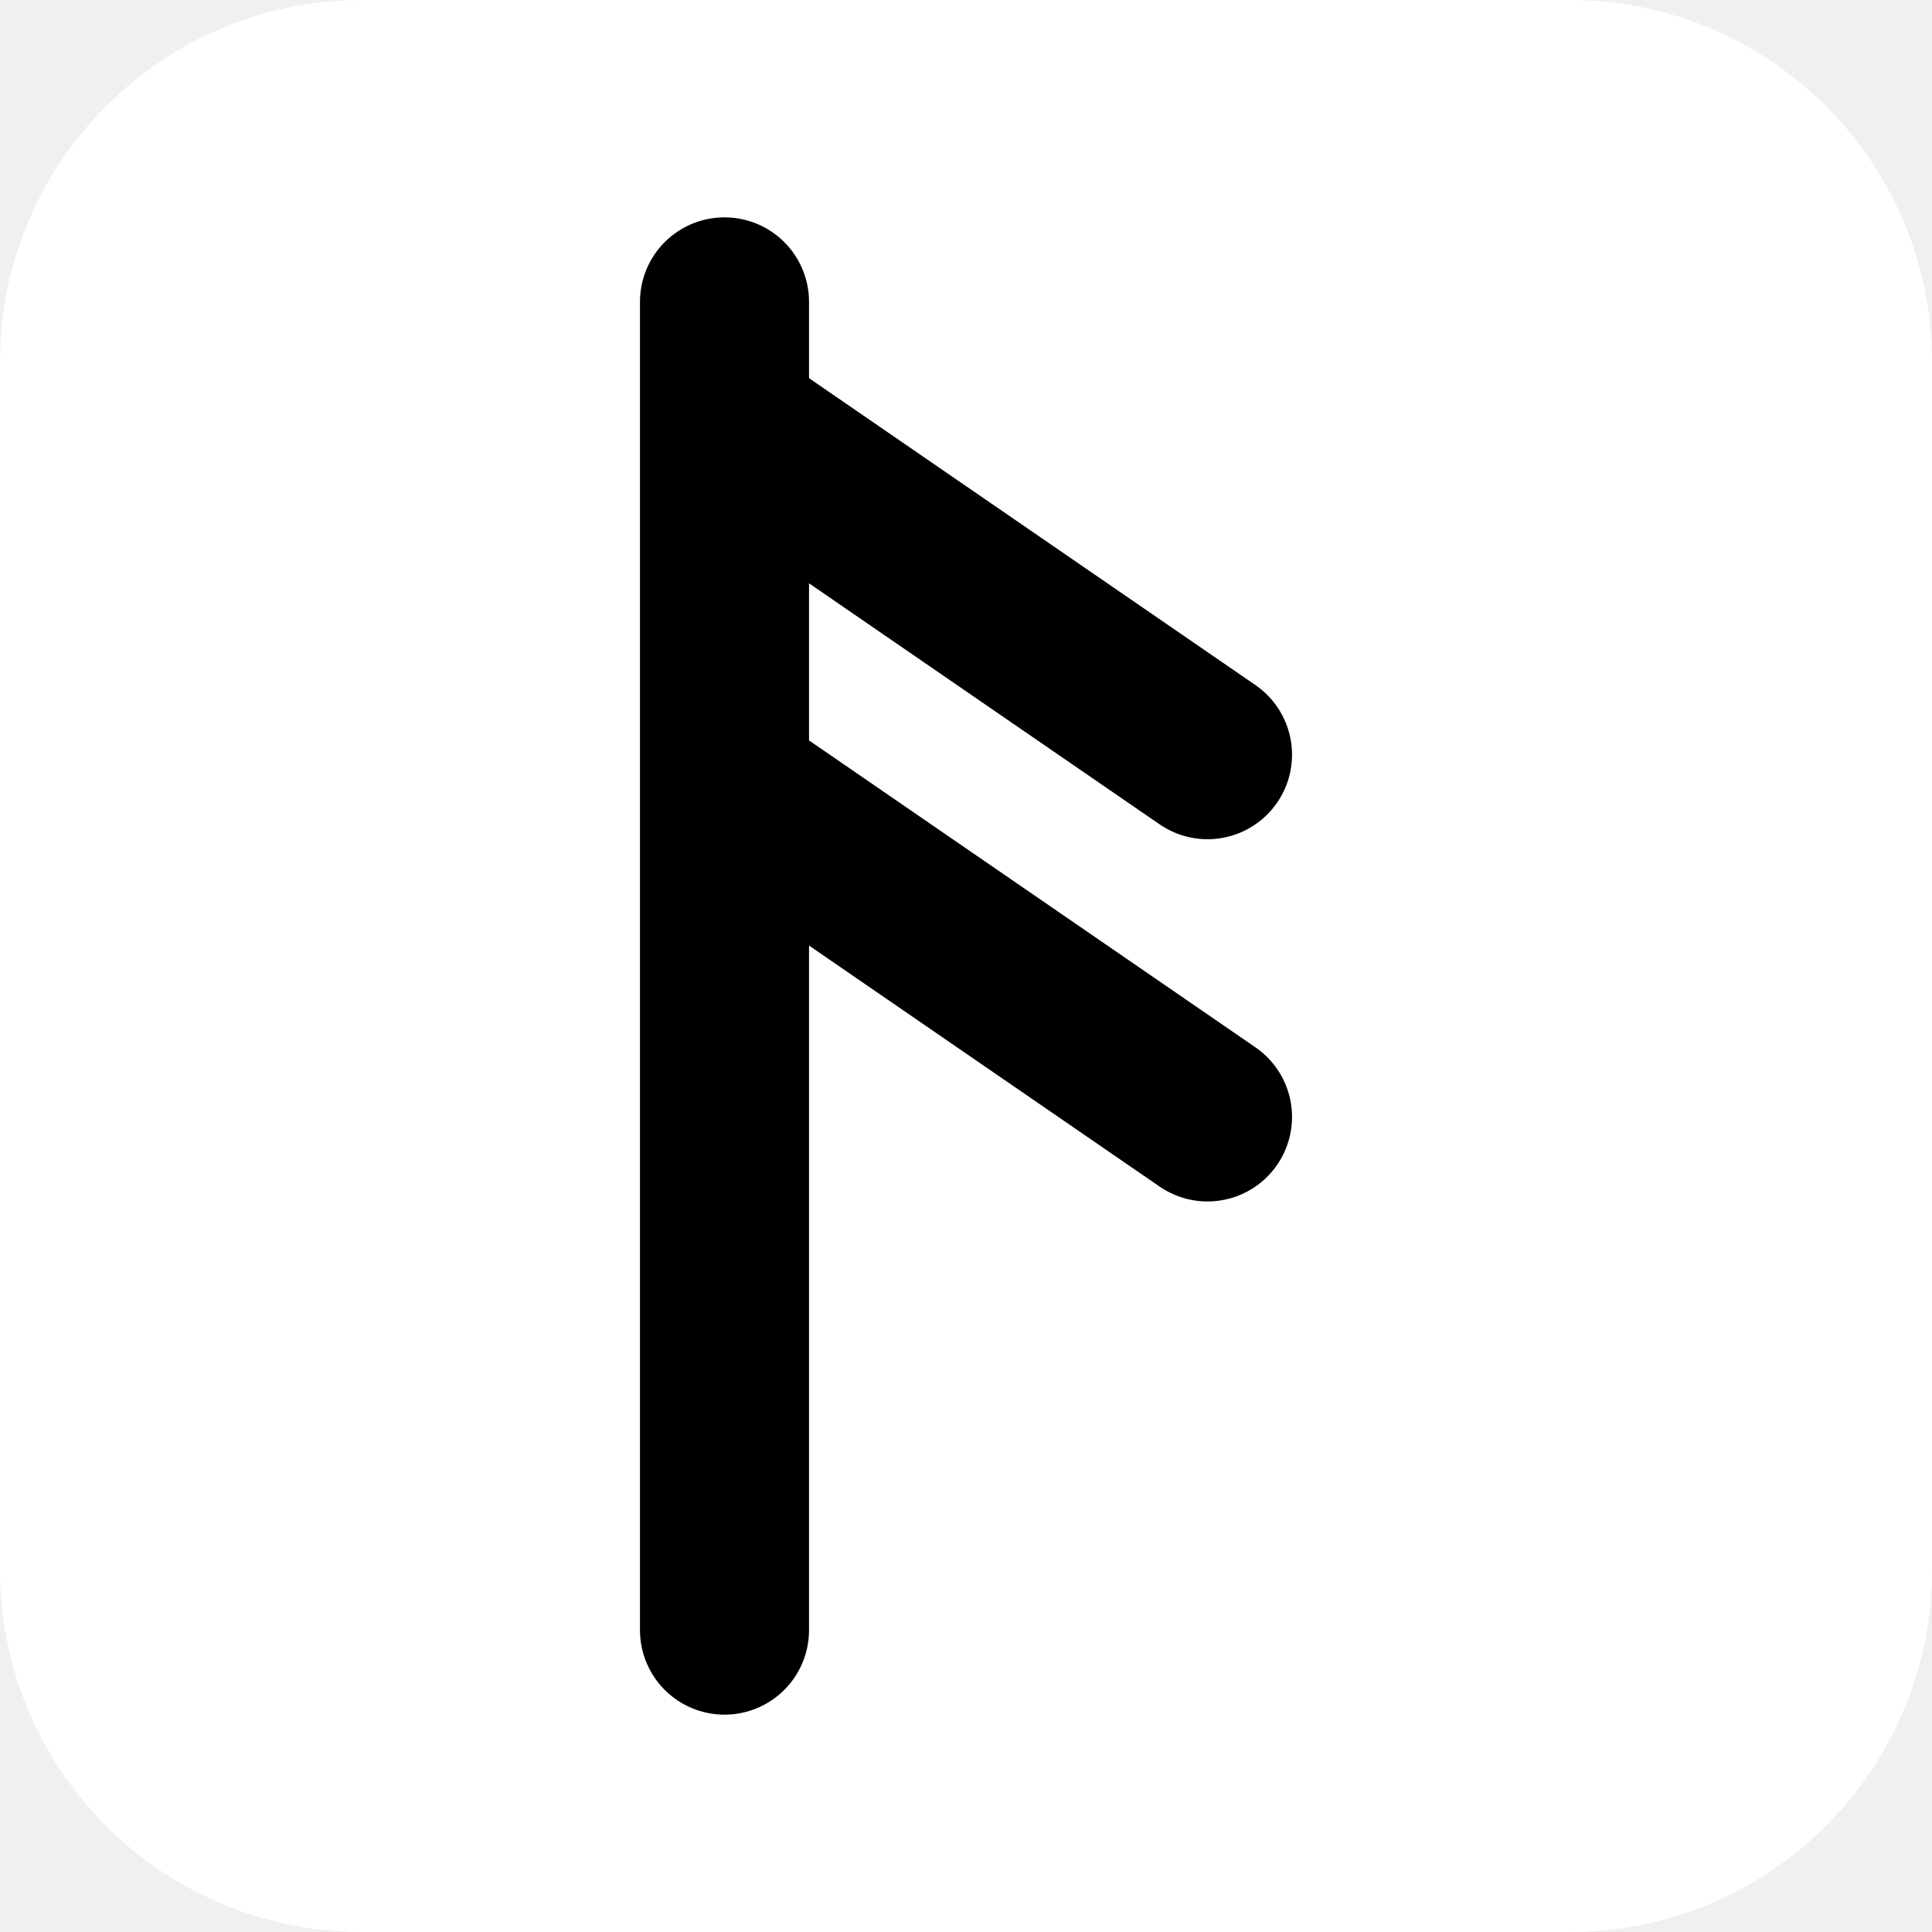
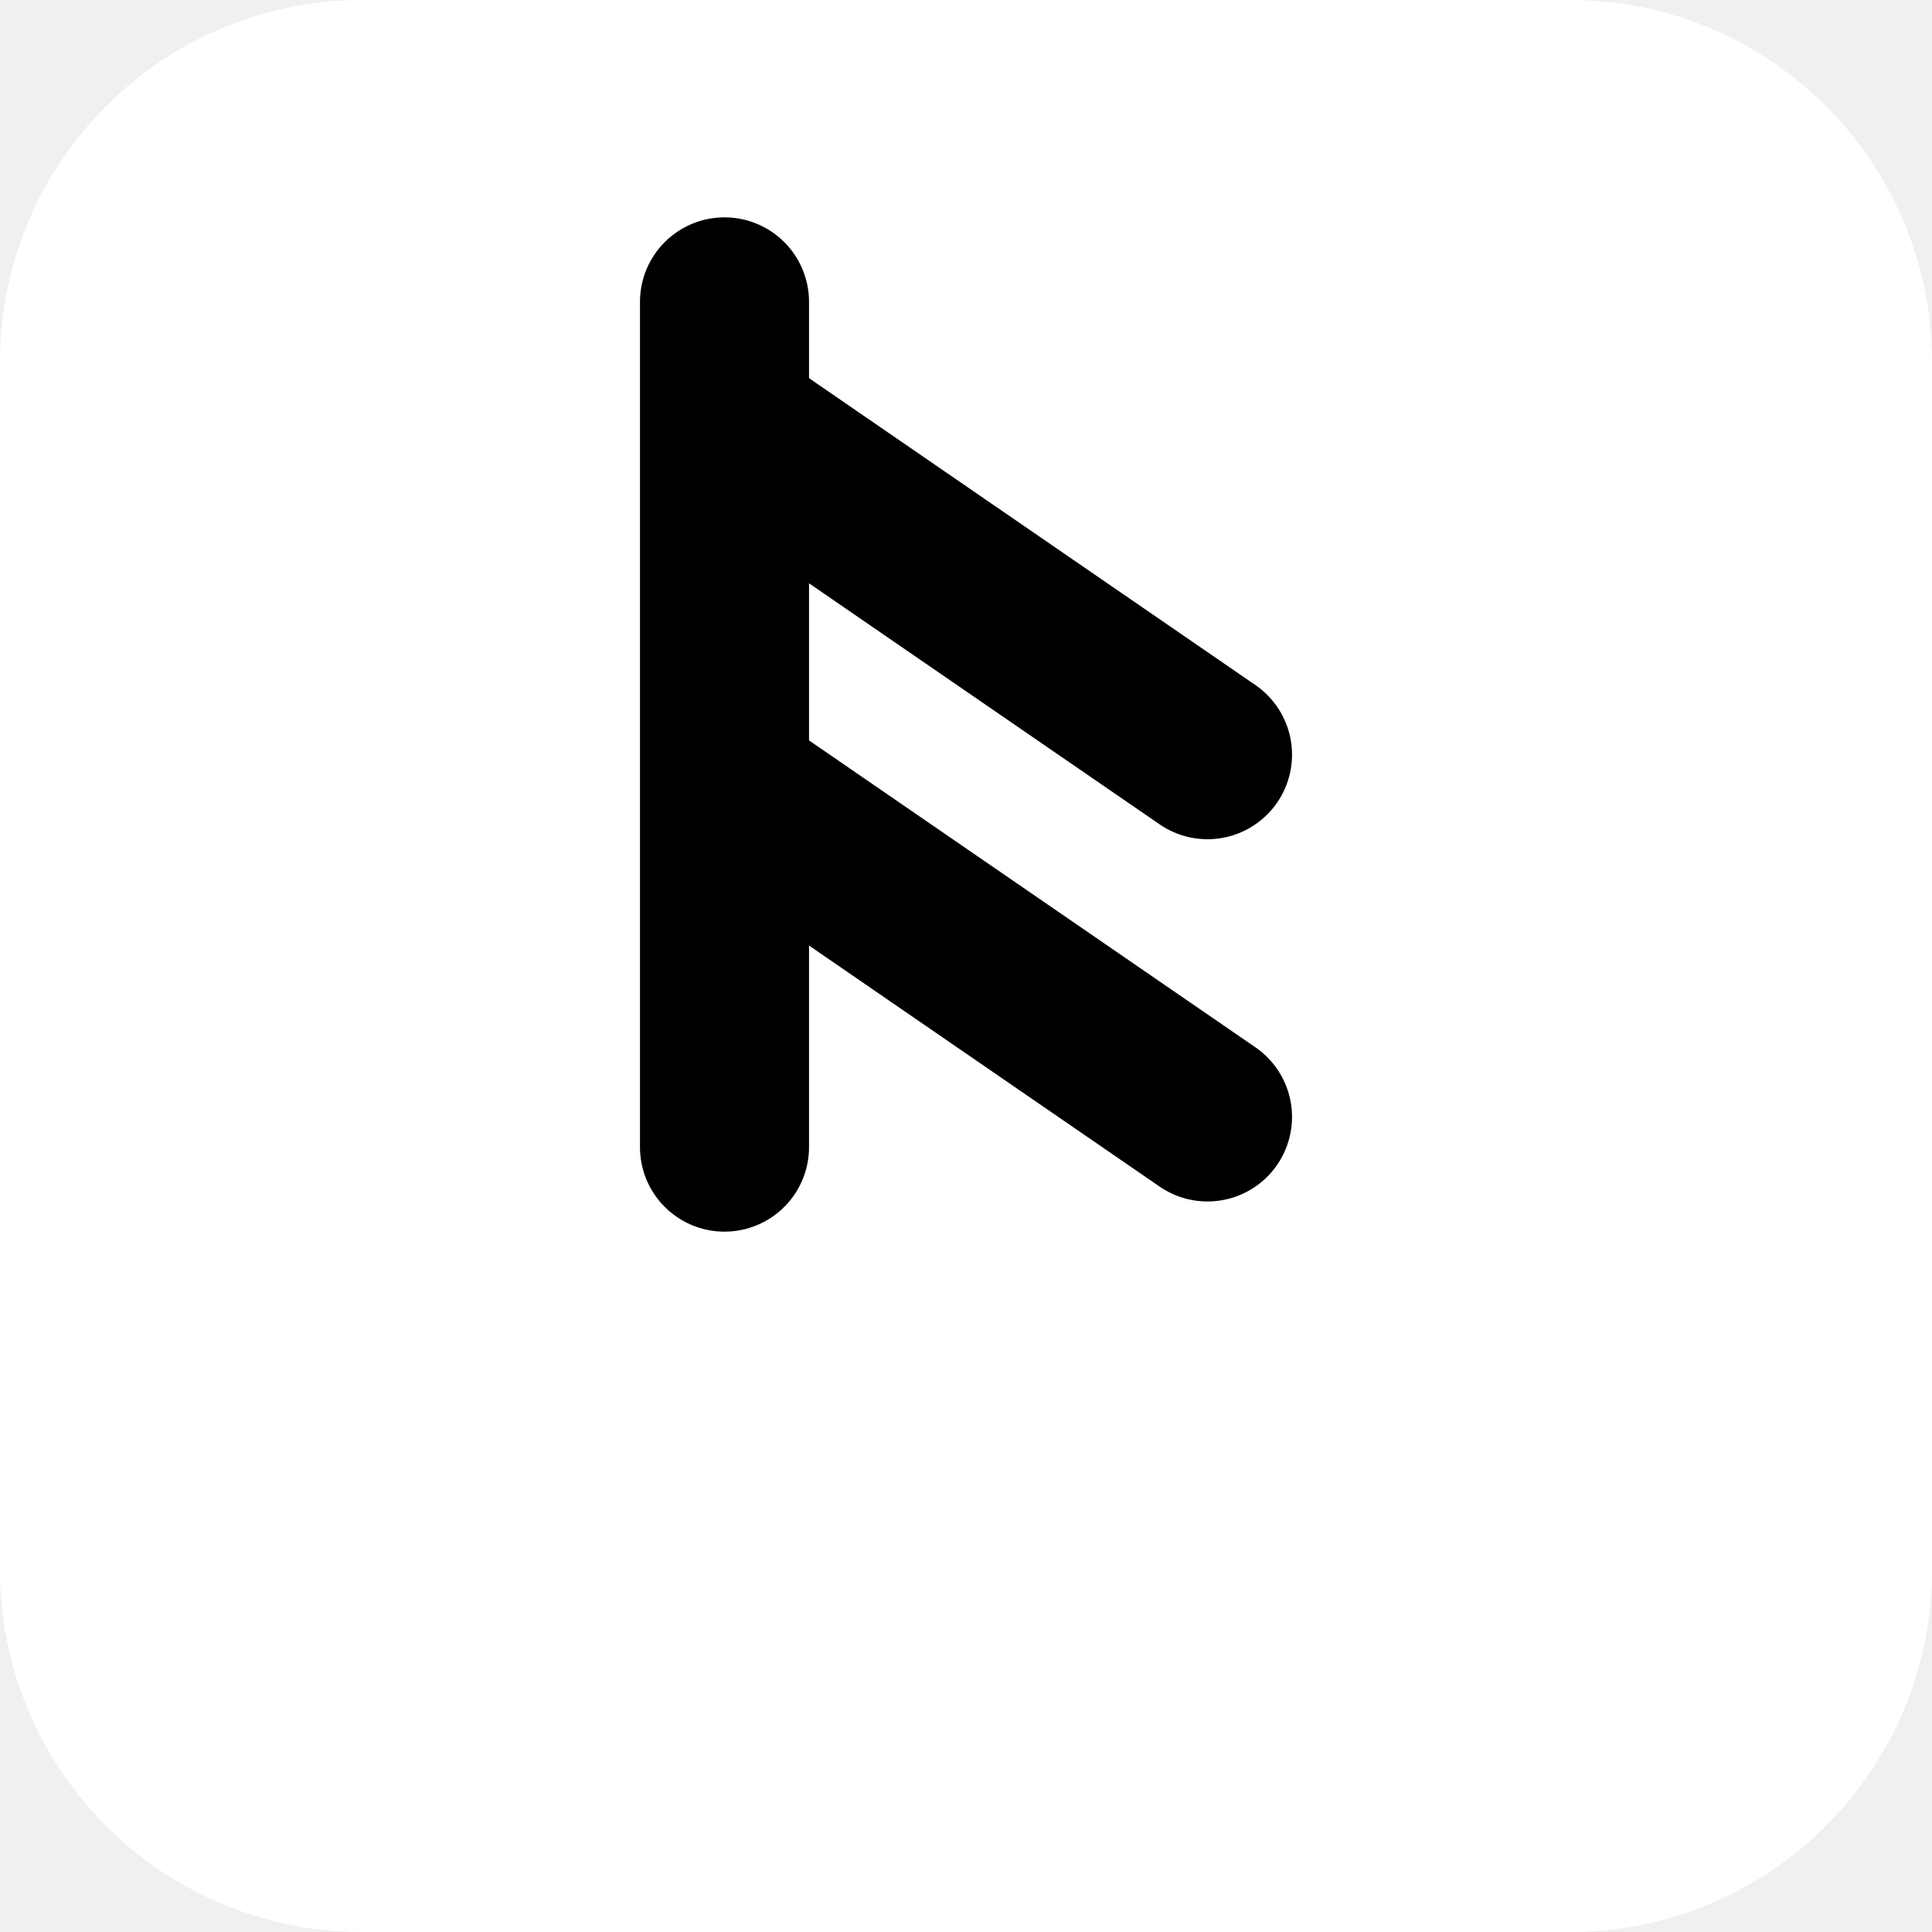
<svg xmlns="http://www.w3.org/2000/svg" viewBox="0 0 32 32">
  <rect width="32" height="32" rx="6" fill="#ffffff" />
-   <path d="M12 5v22M12 7l8 5.5M12 13l8 5.5" stroke="#000000" stroke-width="2.8" stroke-linecap="round" stroke-linejoin="round" fill="none" />
+   <path d="M12 5v14M12 7l8 5.5M12 13l8 5.5" stroke="#000000" stroke-width="2.8" stroke-linecap="round" stroke-linejoin="round" fill="none" />
</svg>
